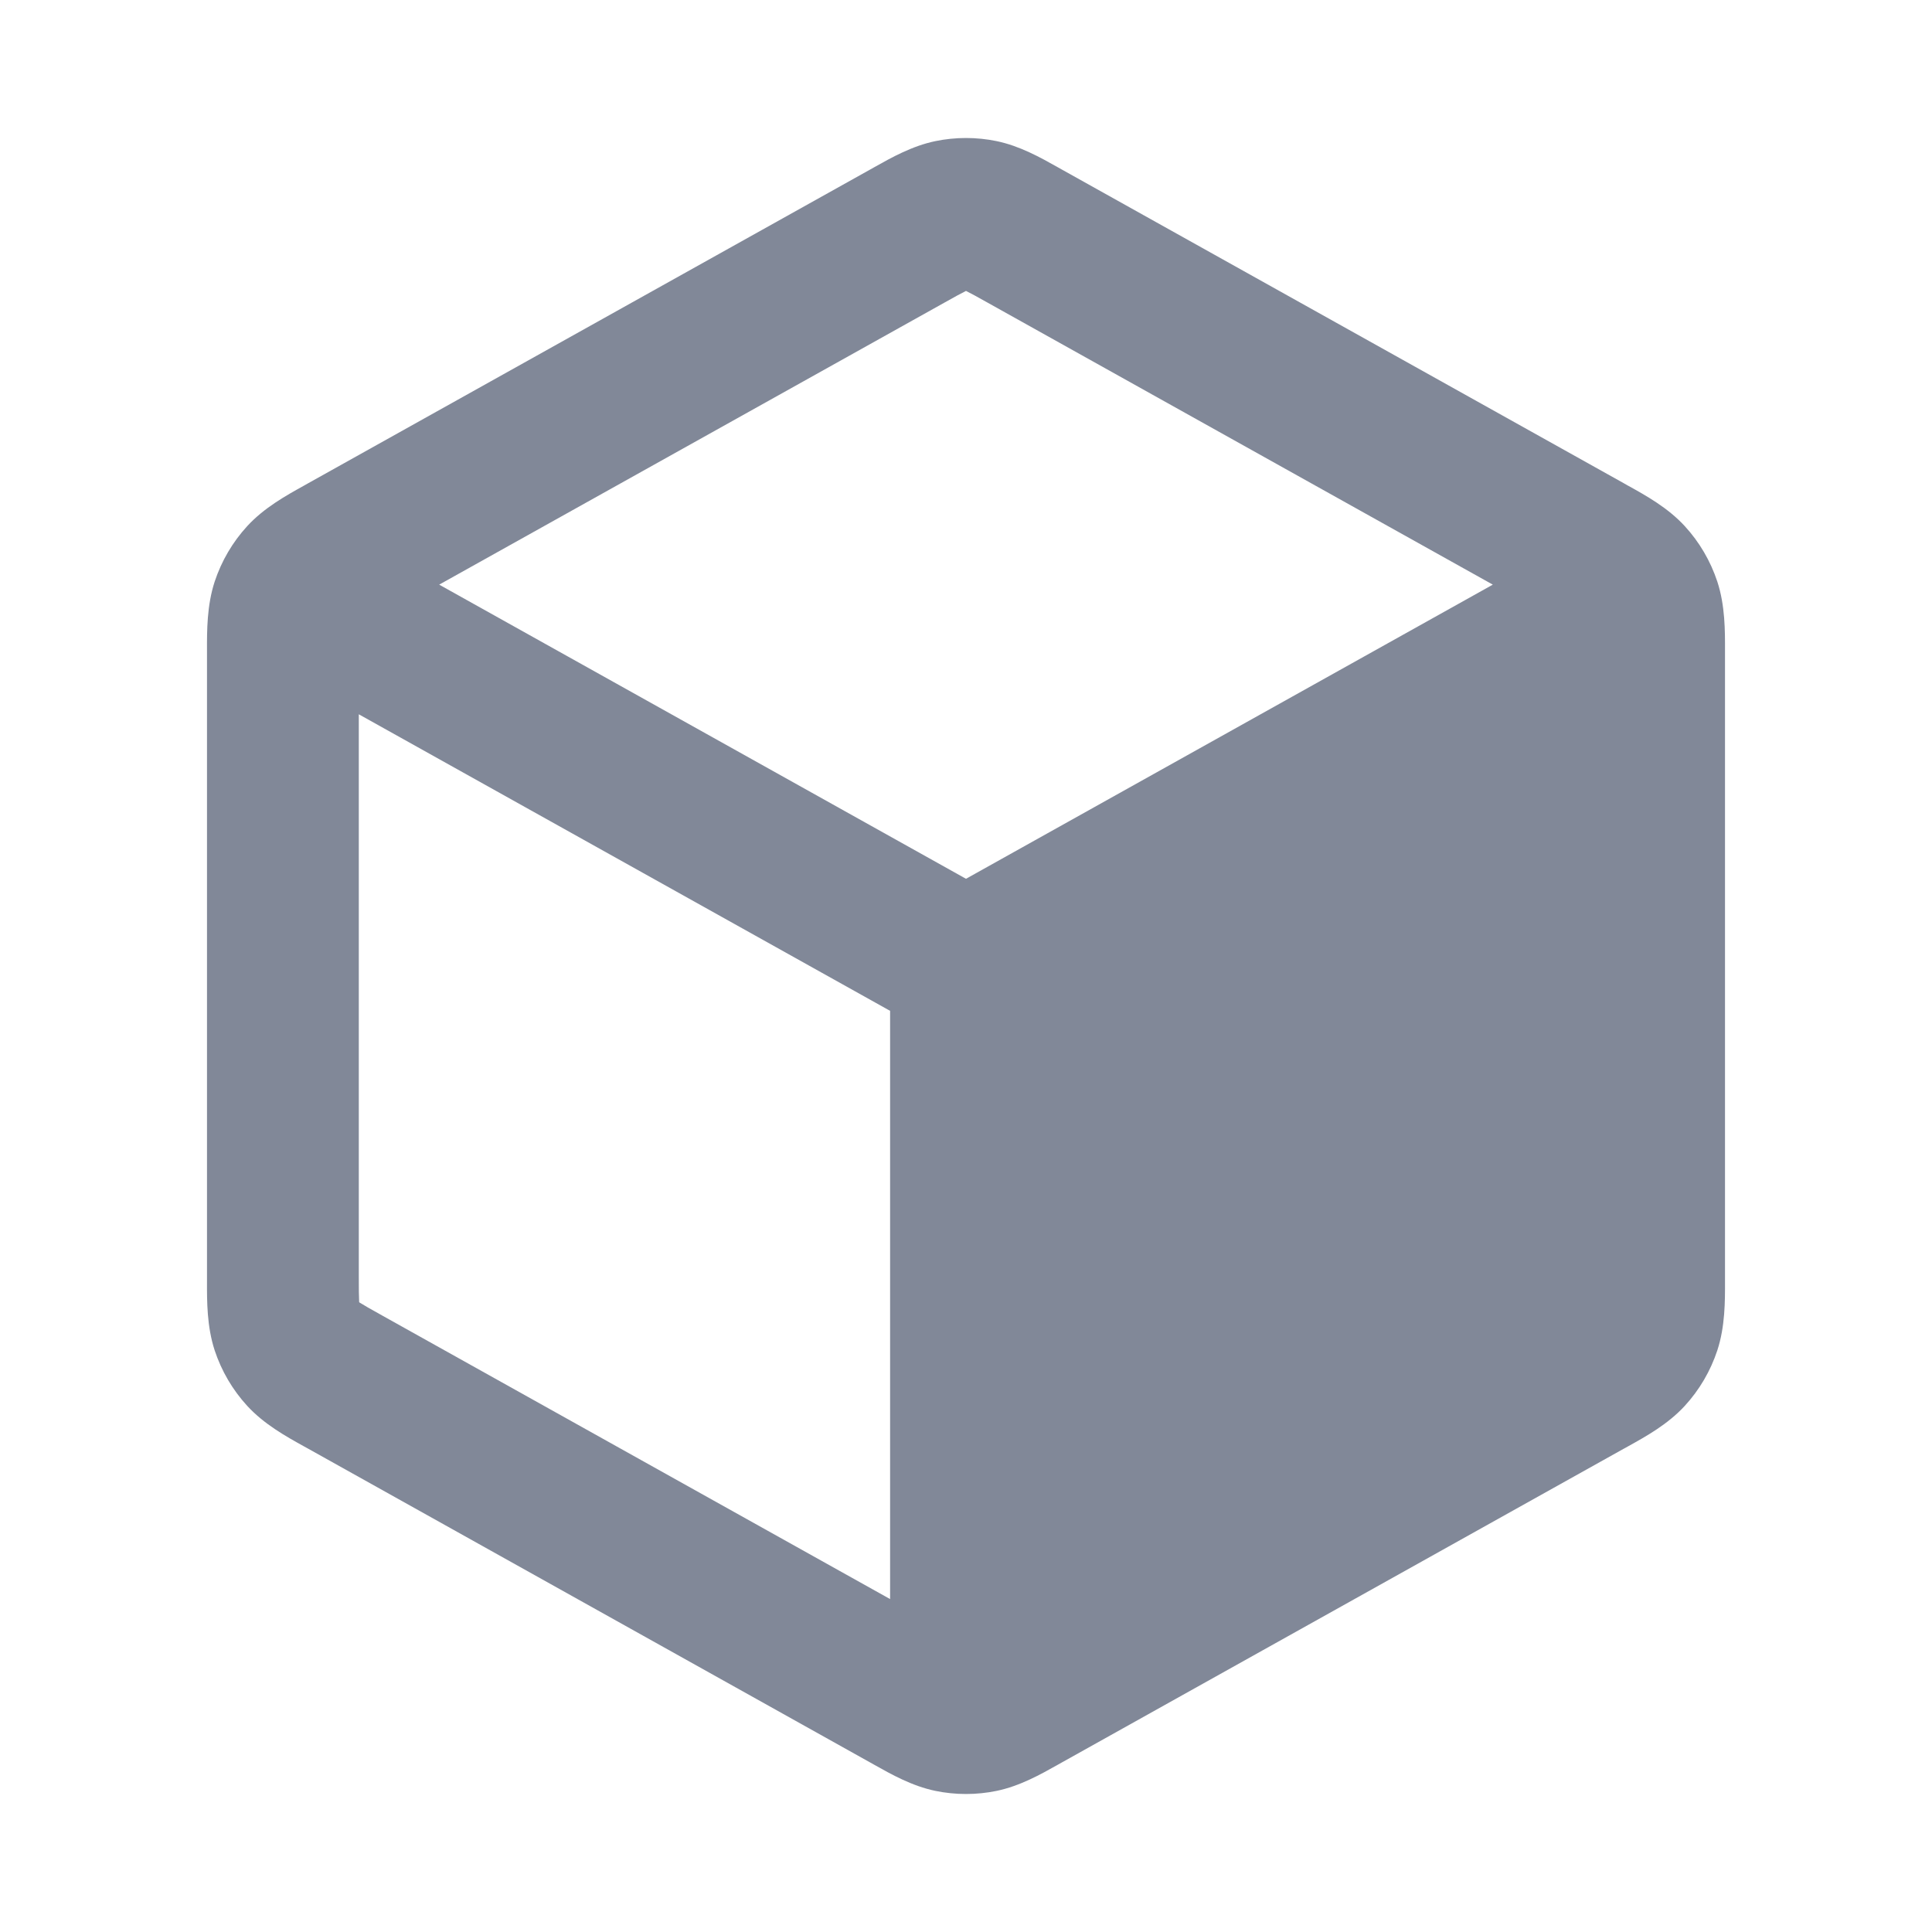
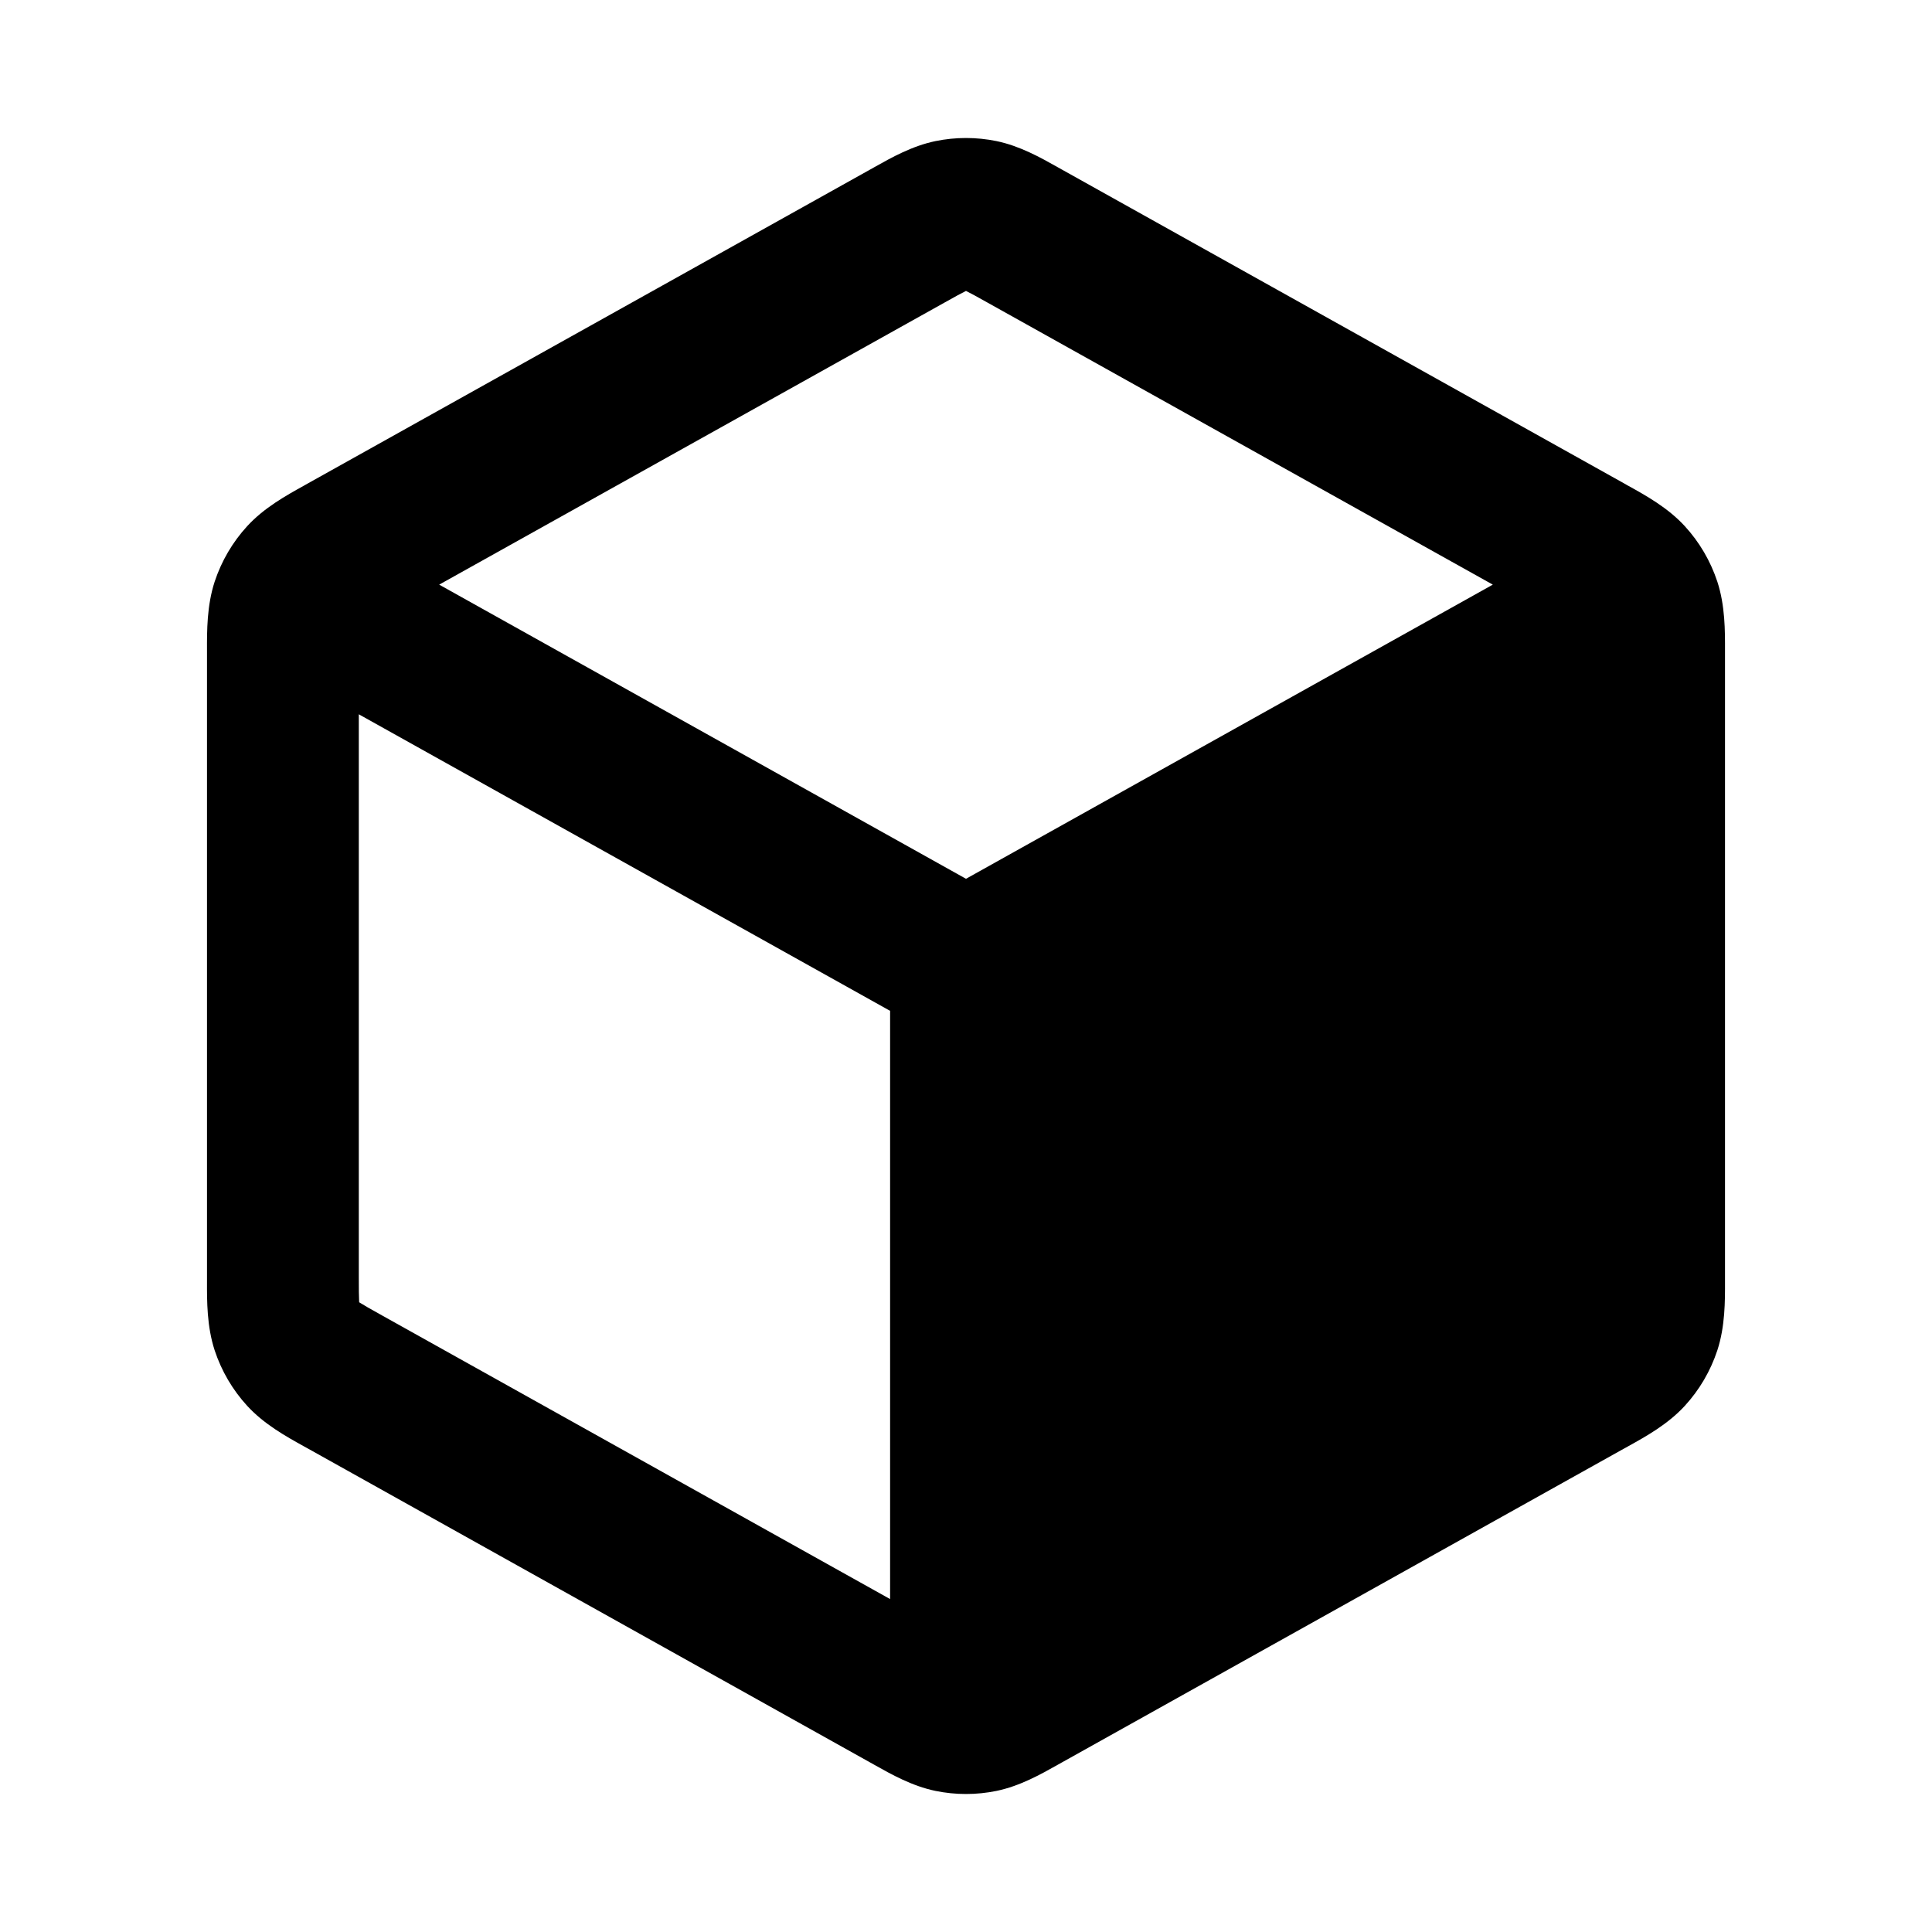
<svg xmlns="http://www.w3.org/2000/svg" width="22" height="22" viewBox="0 0 28 28" fill="none">
-   <path fill-rule="evenodd" clip-rule="evenodd" d="M14.443 2.045C14.151 1.985 13.849 1.985 13.557 2.045C13.219 2.115 12.917 2.285 12.677 2.42L12.611 2.457L4.471 7.001C4.449 7.014 4.426 7.027 4.402 7.04C4.148 7.181 3.828 7.358 3.583 7.625C3.37 7.857 3.21 8.131 3.111 8.43C2.998 8.776 2.999 9.142 3 9.434C3 9.461 3 9.488 3 9.514V18.486C3 18.512 3 18.539 3 18.566C2.999 18.858 2.998 19.224 3.111 19.57C3.21 19.869 3.37 20.143 3.583 20.375C3.828 20.642 4.148 20.819 4.402 20.96C4.426 20.973 4.449 20.986 4.471 20.998L12.611 25.543L12.677 25.58C12.917 25.715 13.219 25.885 13.557 25.955C13.849 26.015 14.151 26.015 14.443 25.955C14.781 25.885 15.083 25.715 15.323 25.58L15.389 25.543L23.529 20.998C23.538 20.993 23.549 20.987 23.559 20.982C23.572 20.975 23.585 20.967 23.598 20.96C23.852 20.819 24.172 20.642 24.417 20.375C24.63 20.143 24.79 19.869 24.889 19.57C25.002 19.224 25.001 18.858 25 18.566C25 18.539 25 18.512 25 18.486V9.514C25 9.488 25 9.461 25 9.434C25.001 9.142 25.002 8.776 24.889 8.43C24.79 8.131 24.63 7.857 24.417 7.625C24.172 7.358 23.852 7.181 23.598 7.04L23.597 7.04C23.574 7.027 23.551 7.014 23.529 7.001L15.389 2.457L15.323 2.42C15.083 2.285 14.781 2.115 14.443 2.045ZM13.68 4.39C13.846 4.297 13.931 4.25 13.995 4.219L14 4.216L14.005 4.219C14.069 4.25 14.154 4.297 14.32 4.39L21.635 8.473L14 12.736L6.365 8.473L13.68 4.39ZM5.2 10.352L12.9 14.65L12.9 23.175L5.54 19.066C5.364 18.968 5.274 18.917 5.211 18.877L5.206 18.873L5.205 18.867C5.201 18.792 5.2 18.689 5.2 18.486V10.352Z" fill="#818898" />
+   <path fill-rule="evenodd" clip-rule="evenodd" d="M14.443 2.045C14.151 1.985 13.849 1.985 13.557 2.045C13.219 2.115 12.917 2.285 12.677 2.42L12.611 2.457L4.471 7.001C4.449 7.014 4.426 7.027 4.402 7.04C4.148 7.181 3.828 7.358 3.583 7.625C3.37 7.857 3.21 8.131 3.111 8.43C2.998 8.776 2.999 9.142 3 9.434C3 9.461 3 9.488 3 9.514V18.486C3 18.512 3 18.539 3 18.566C2.999 18.858 2.998 19.224 3.111 19.57C3.21 19.869 3.37 20.143 3.583 20.375C3.828 20.642 4.148 20.819 4.402 20.96C4.426 20.973 4.449 20.986 4.471 20.998L12.611 25.543L12.677 25.58C12.917 25.715 13.219 25.885 13.557 25.955C13.849 26.015 14.151 26.015 14.443 25.955C14.781 25.885 15.083 25.715 15.323 25.58L15.389 25.543L23.529 20.998C23.538 20.993 23.549 20.987 23.559 20.982C23.572 20.975 23.585 20.967 23.598 20.96C23.852 20.819 24.172 20.642 24.417 20.375C24.63 20.143 24.79 19.869 24.889 19.57C25.002 19.224 25.001 18.858 25 18.566C25 18.539 25 18.512 25 18.486V9.514C25 9.488 25 9.461 25 9.434C25.001 9.142 25.002 8.776 24.889 8.43C24.79 8.131 24.63 7.857 24.417 7.625C24.172 7.358 23.852 7.181 23.598 7.04L23.597 7.04C23.574 7.027 23.551 7.014 23.529 7.001L15.389 2.457L15.323 2.42C15.083 2.285 14.781 2.115 14.443 2.045ZM13.68 4.39C13.846 4.297 13.931 4.25 13.995 4.219L14 4.216L14.005 4.219C14.069 4.25 14.154 4.297 14.32 4.39L21.635 8.473L14 12.736L6.365 8.473L13.68 4.39ZM5.2 10.352L12.9 14.65L12.9 23.175L5.54 19.066C5.364 18.968 5.274 18.917 5.211 18.877L5.206 18.873L5.205 18.867C5.201 18.792 5.2 18.689 5.2 18.486V10.352Z" fill="#000" />
</svg>
